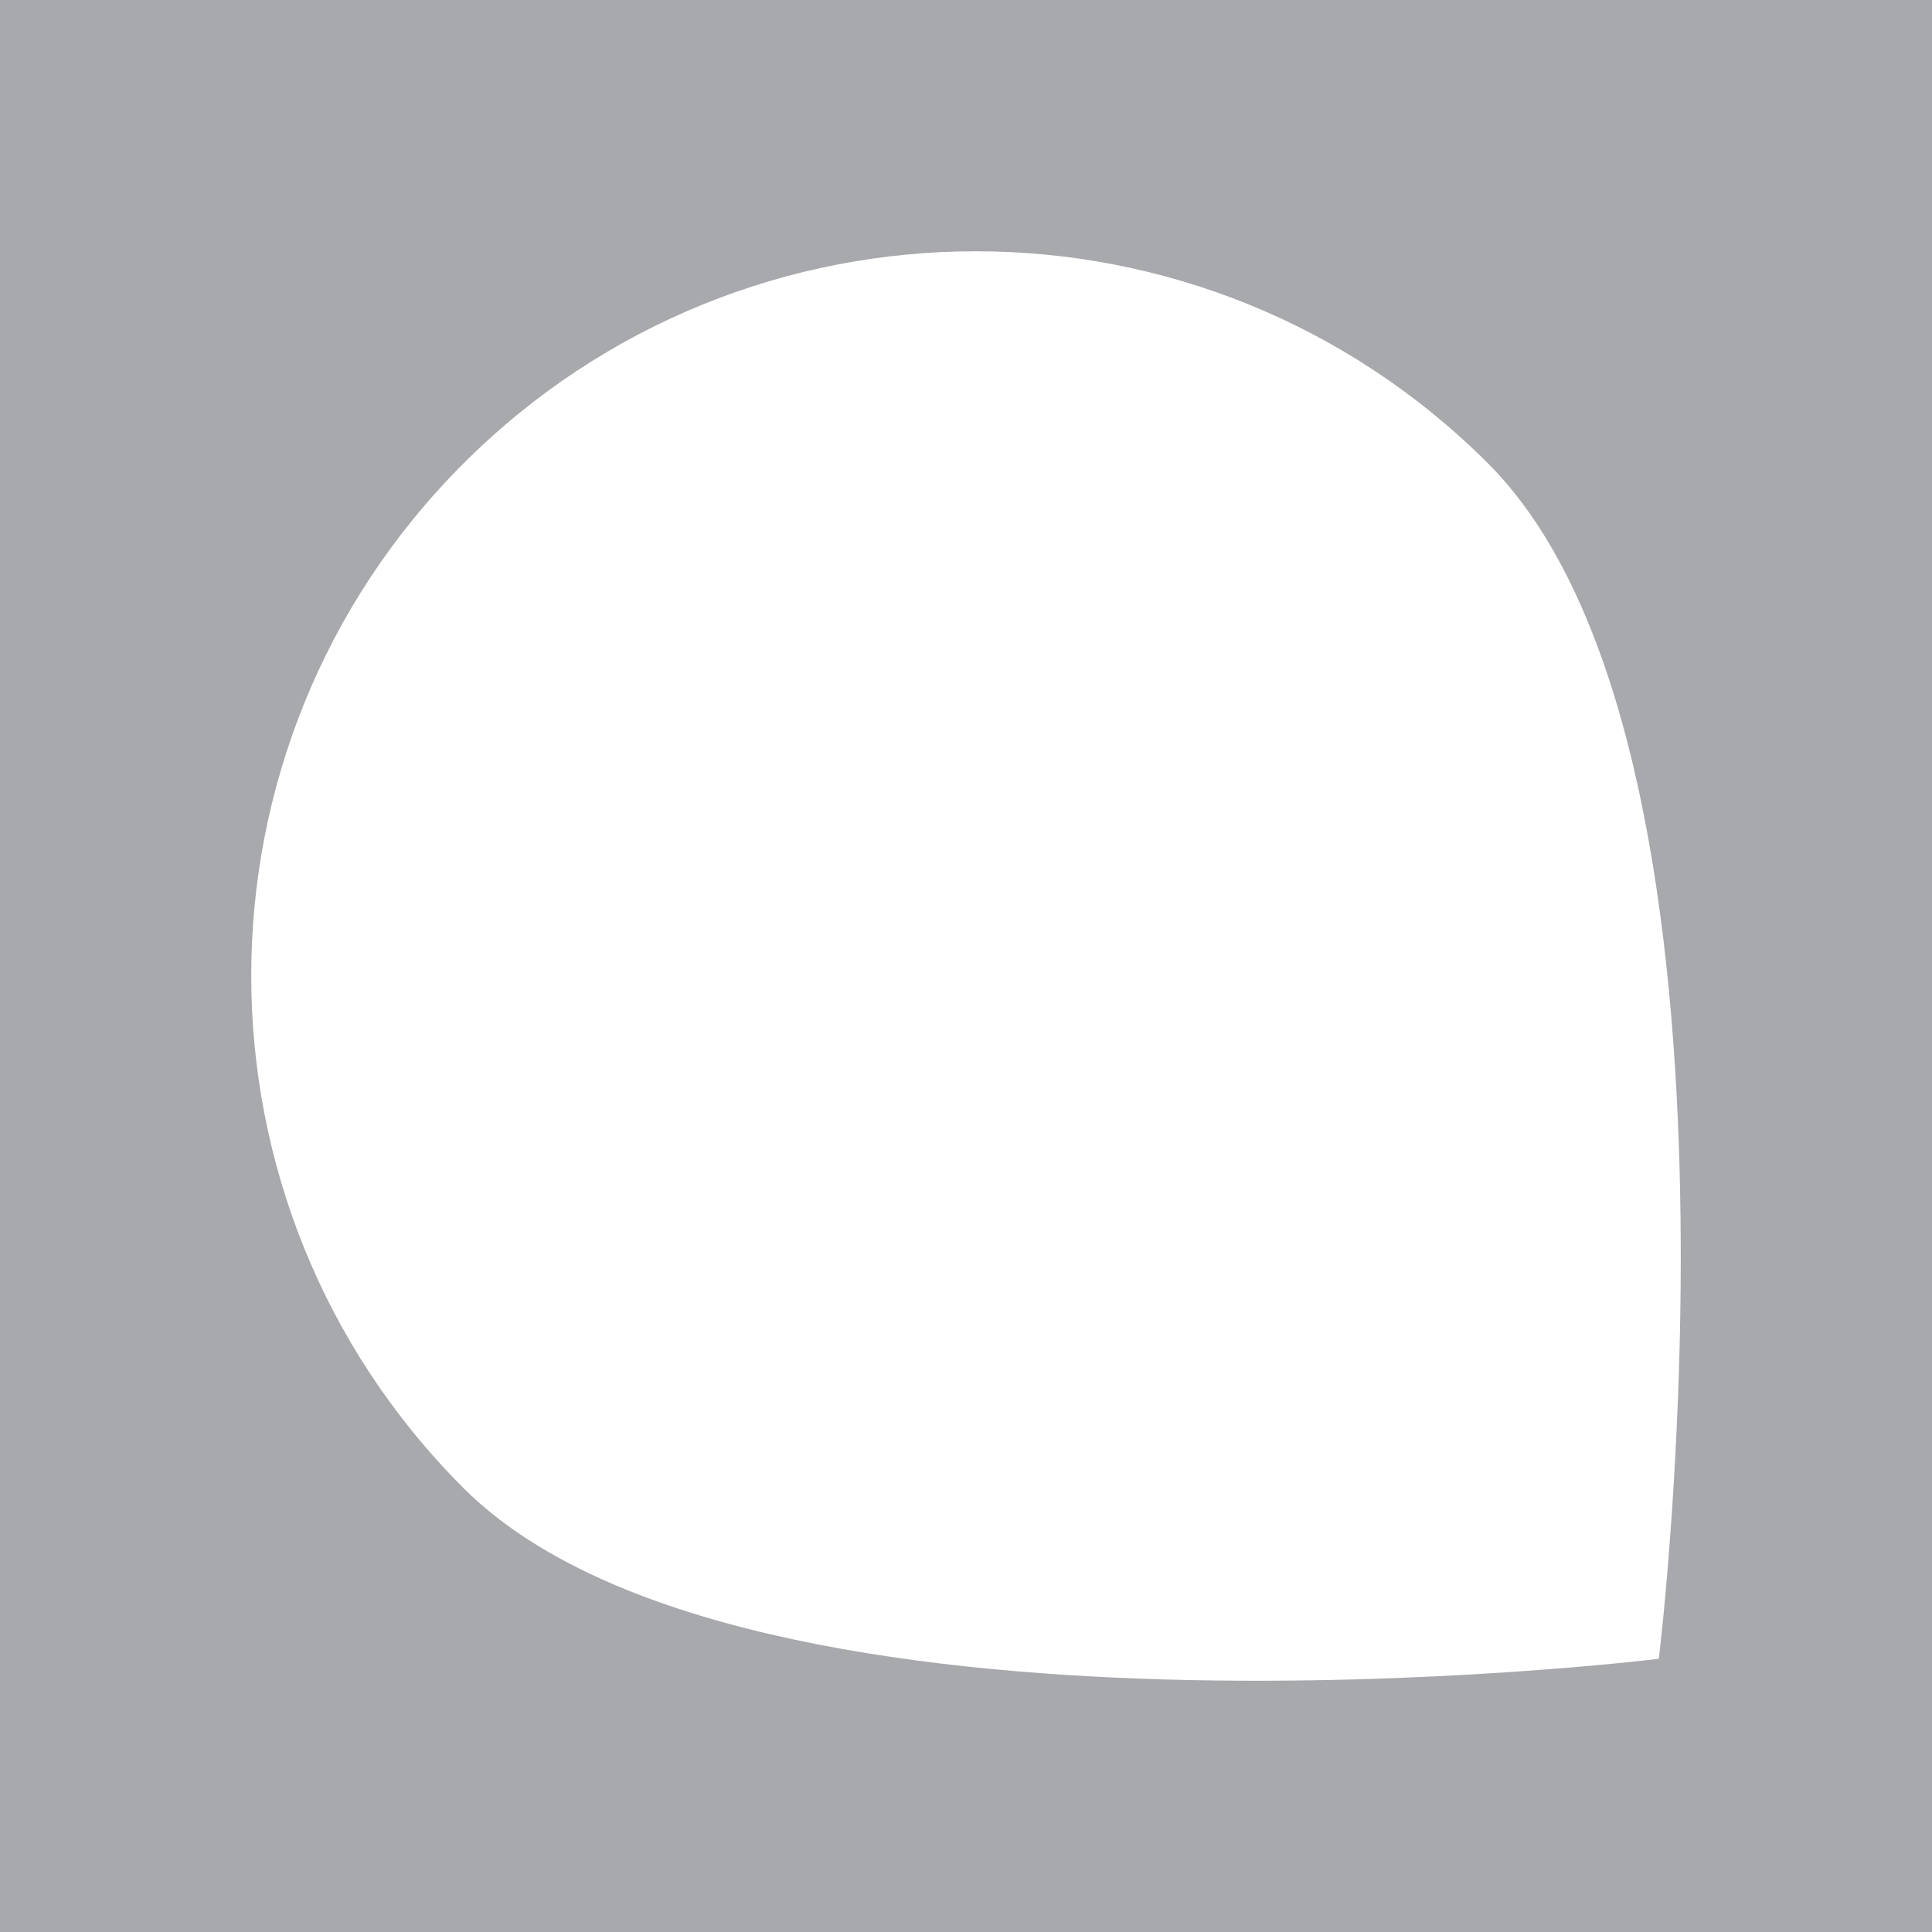
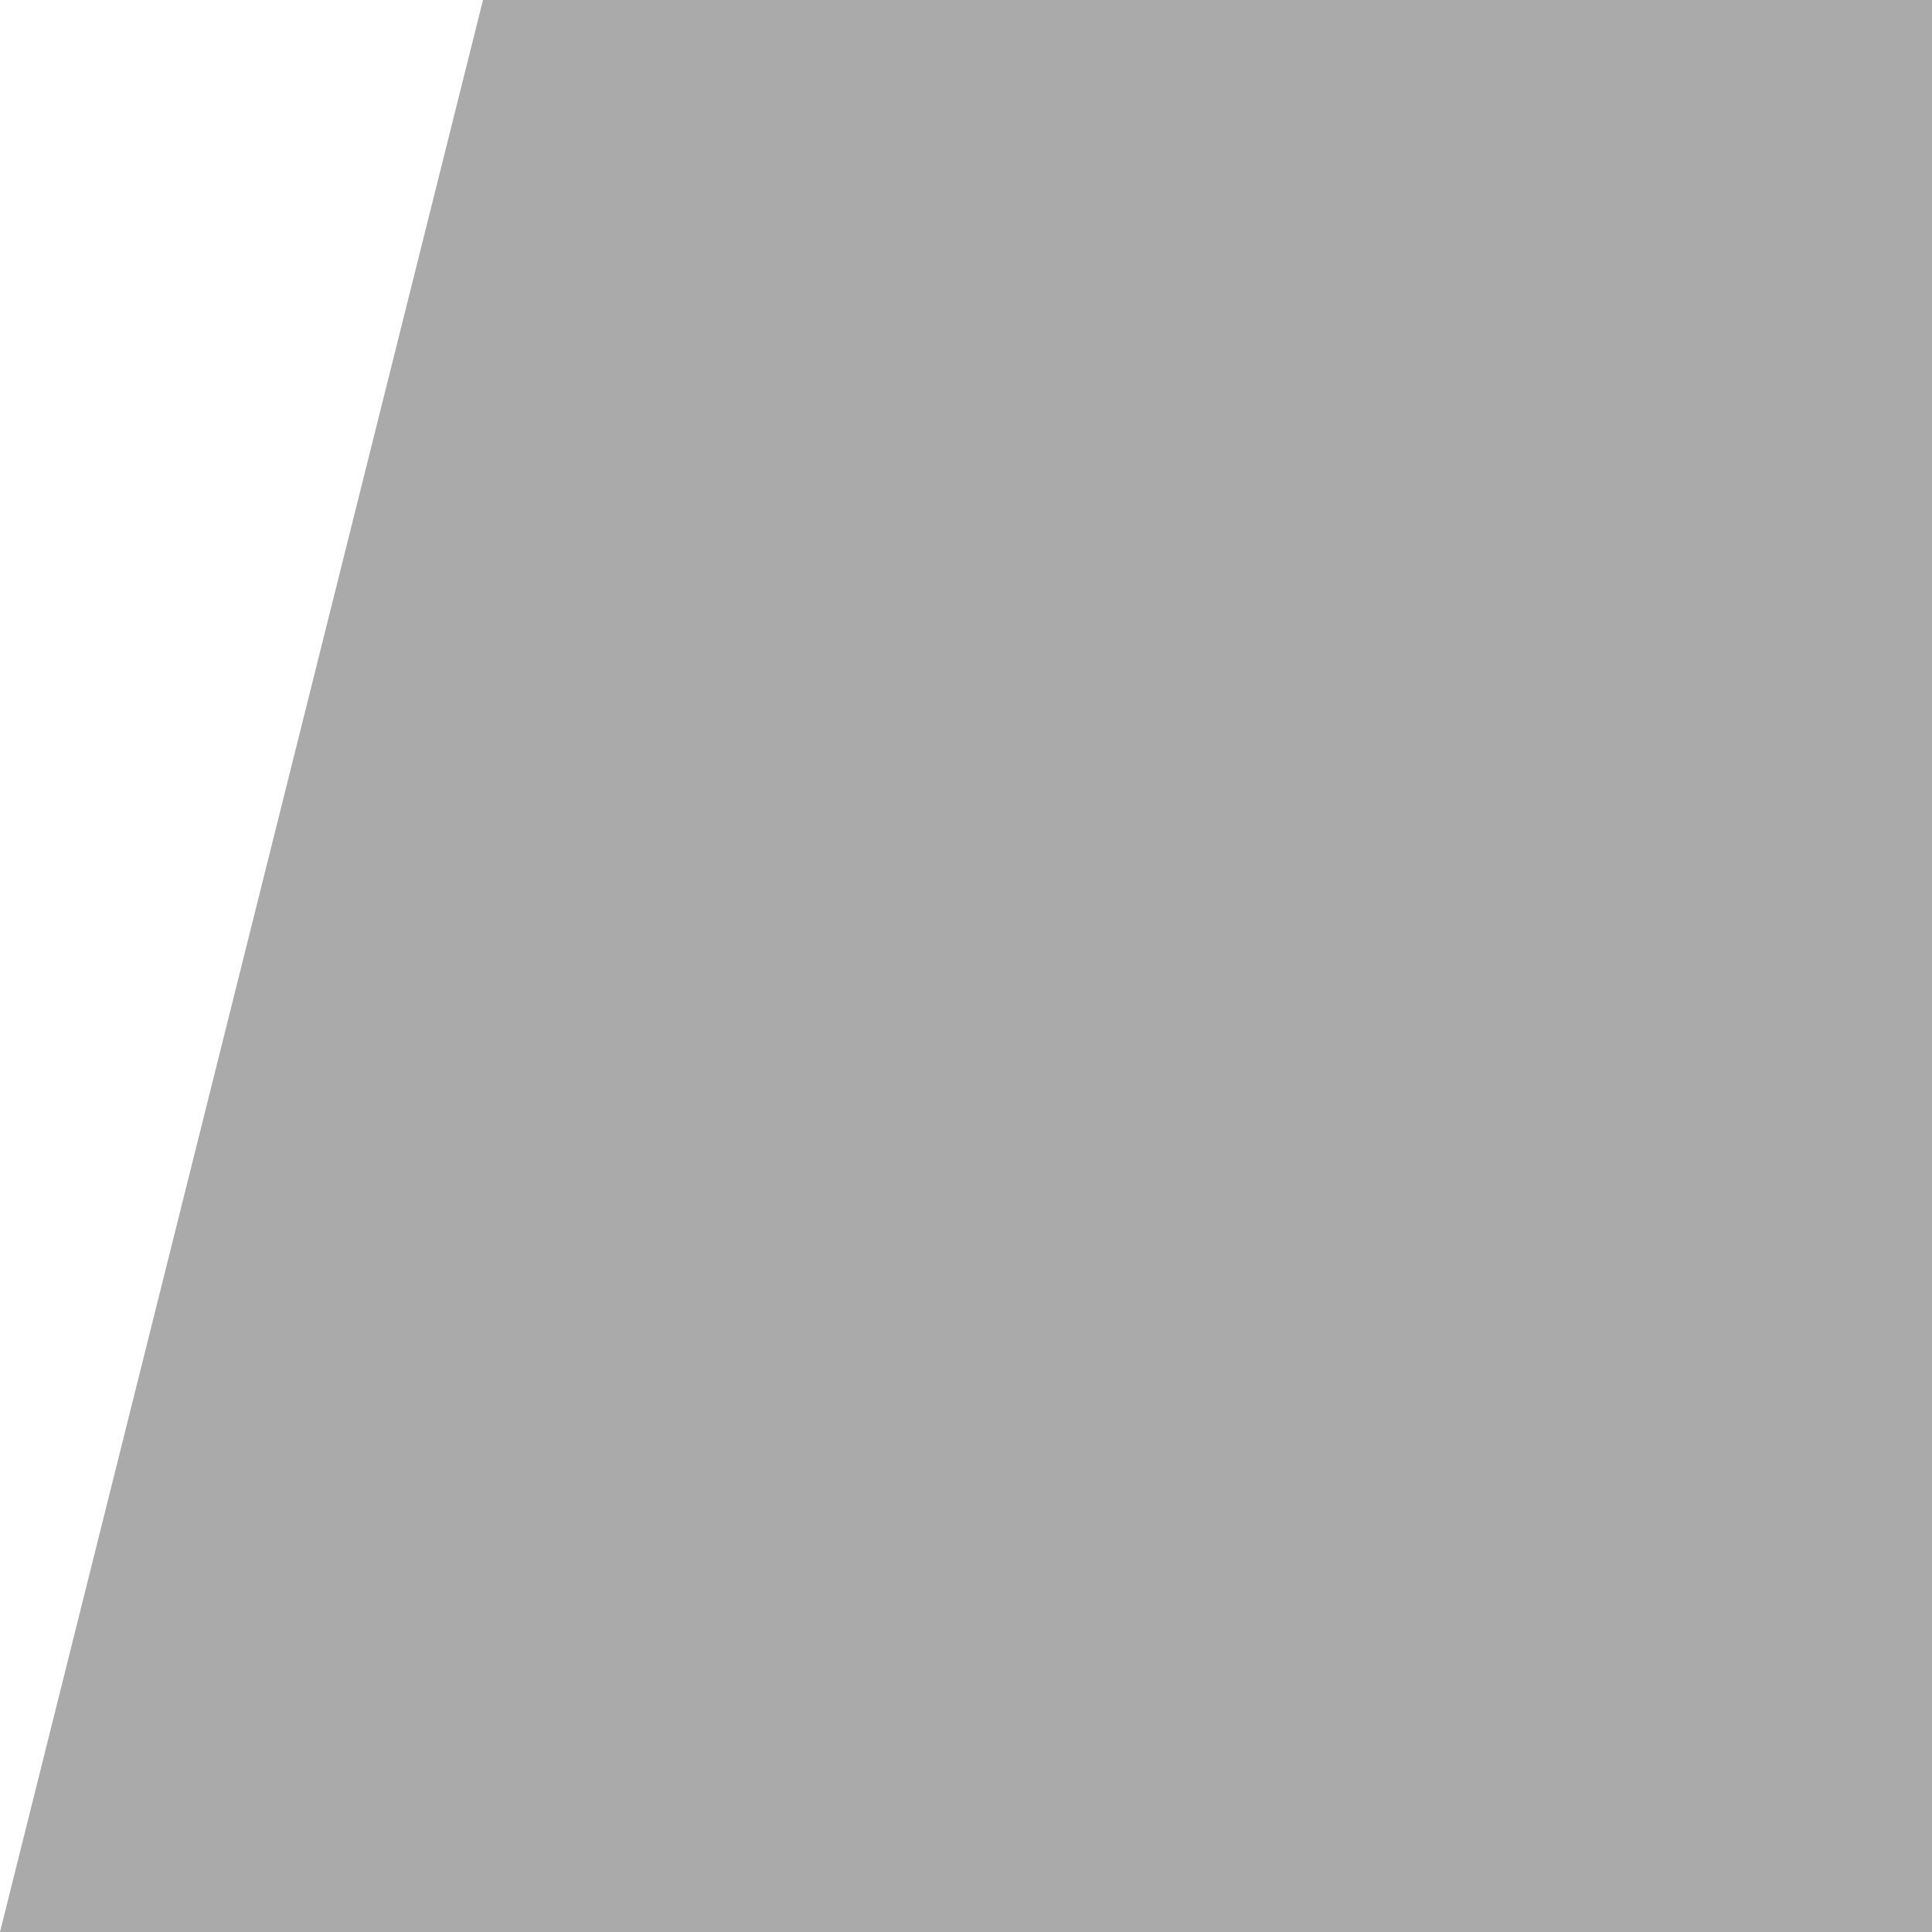
<svg xmlns="http://www.w3.org/2000/svg" version="1.1" id="layer1" x="0px" y="0px" viewBox="0 0 200 200" enable-background="new 0 0 200 200" xml:space="preserve">
  <g>
-     <rect class="color1" fill="#A7A9AC" width="200" height="200" />
-     <path class="color0" fill="#FFFFFF" d="M154.042,47.976c29.292,29.29,17.679,123.742,17.679,123.742s-94.458,11.616-123.743-17.676  c-29.292-29.292-29.292-76.778,0-106.064C77.268,18.69,124.752,18.69,154.042,47.976z" />
+     <rect class="color1" fill="#AAAAAA" width="200" height="200" />
+     <polygon class="color0" fill="#FFFFFF" points="0,0 50,0 0,200 " />
  </g>
</svg>
